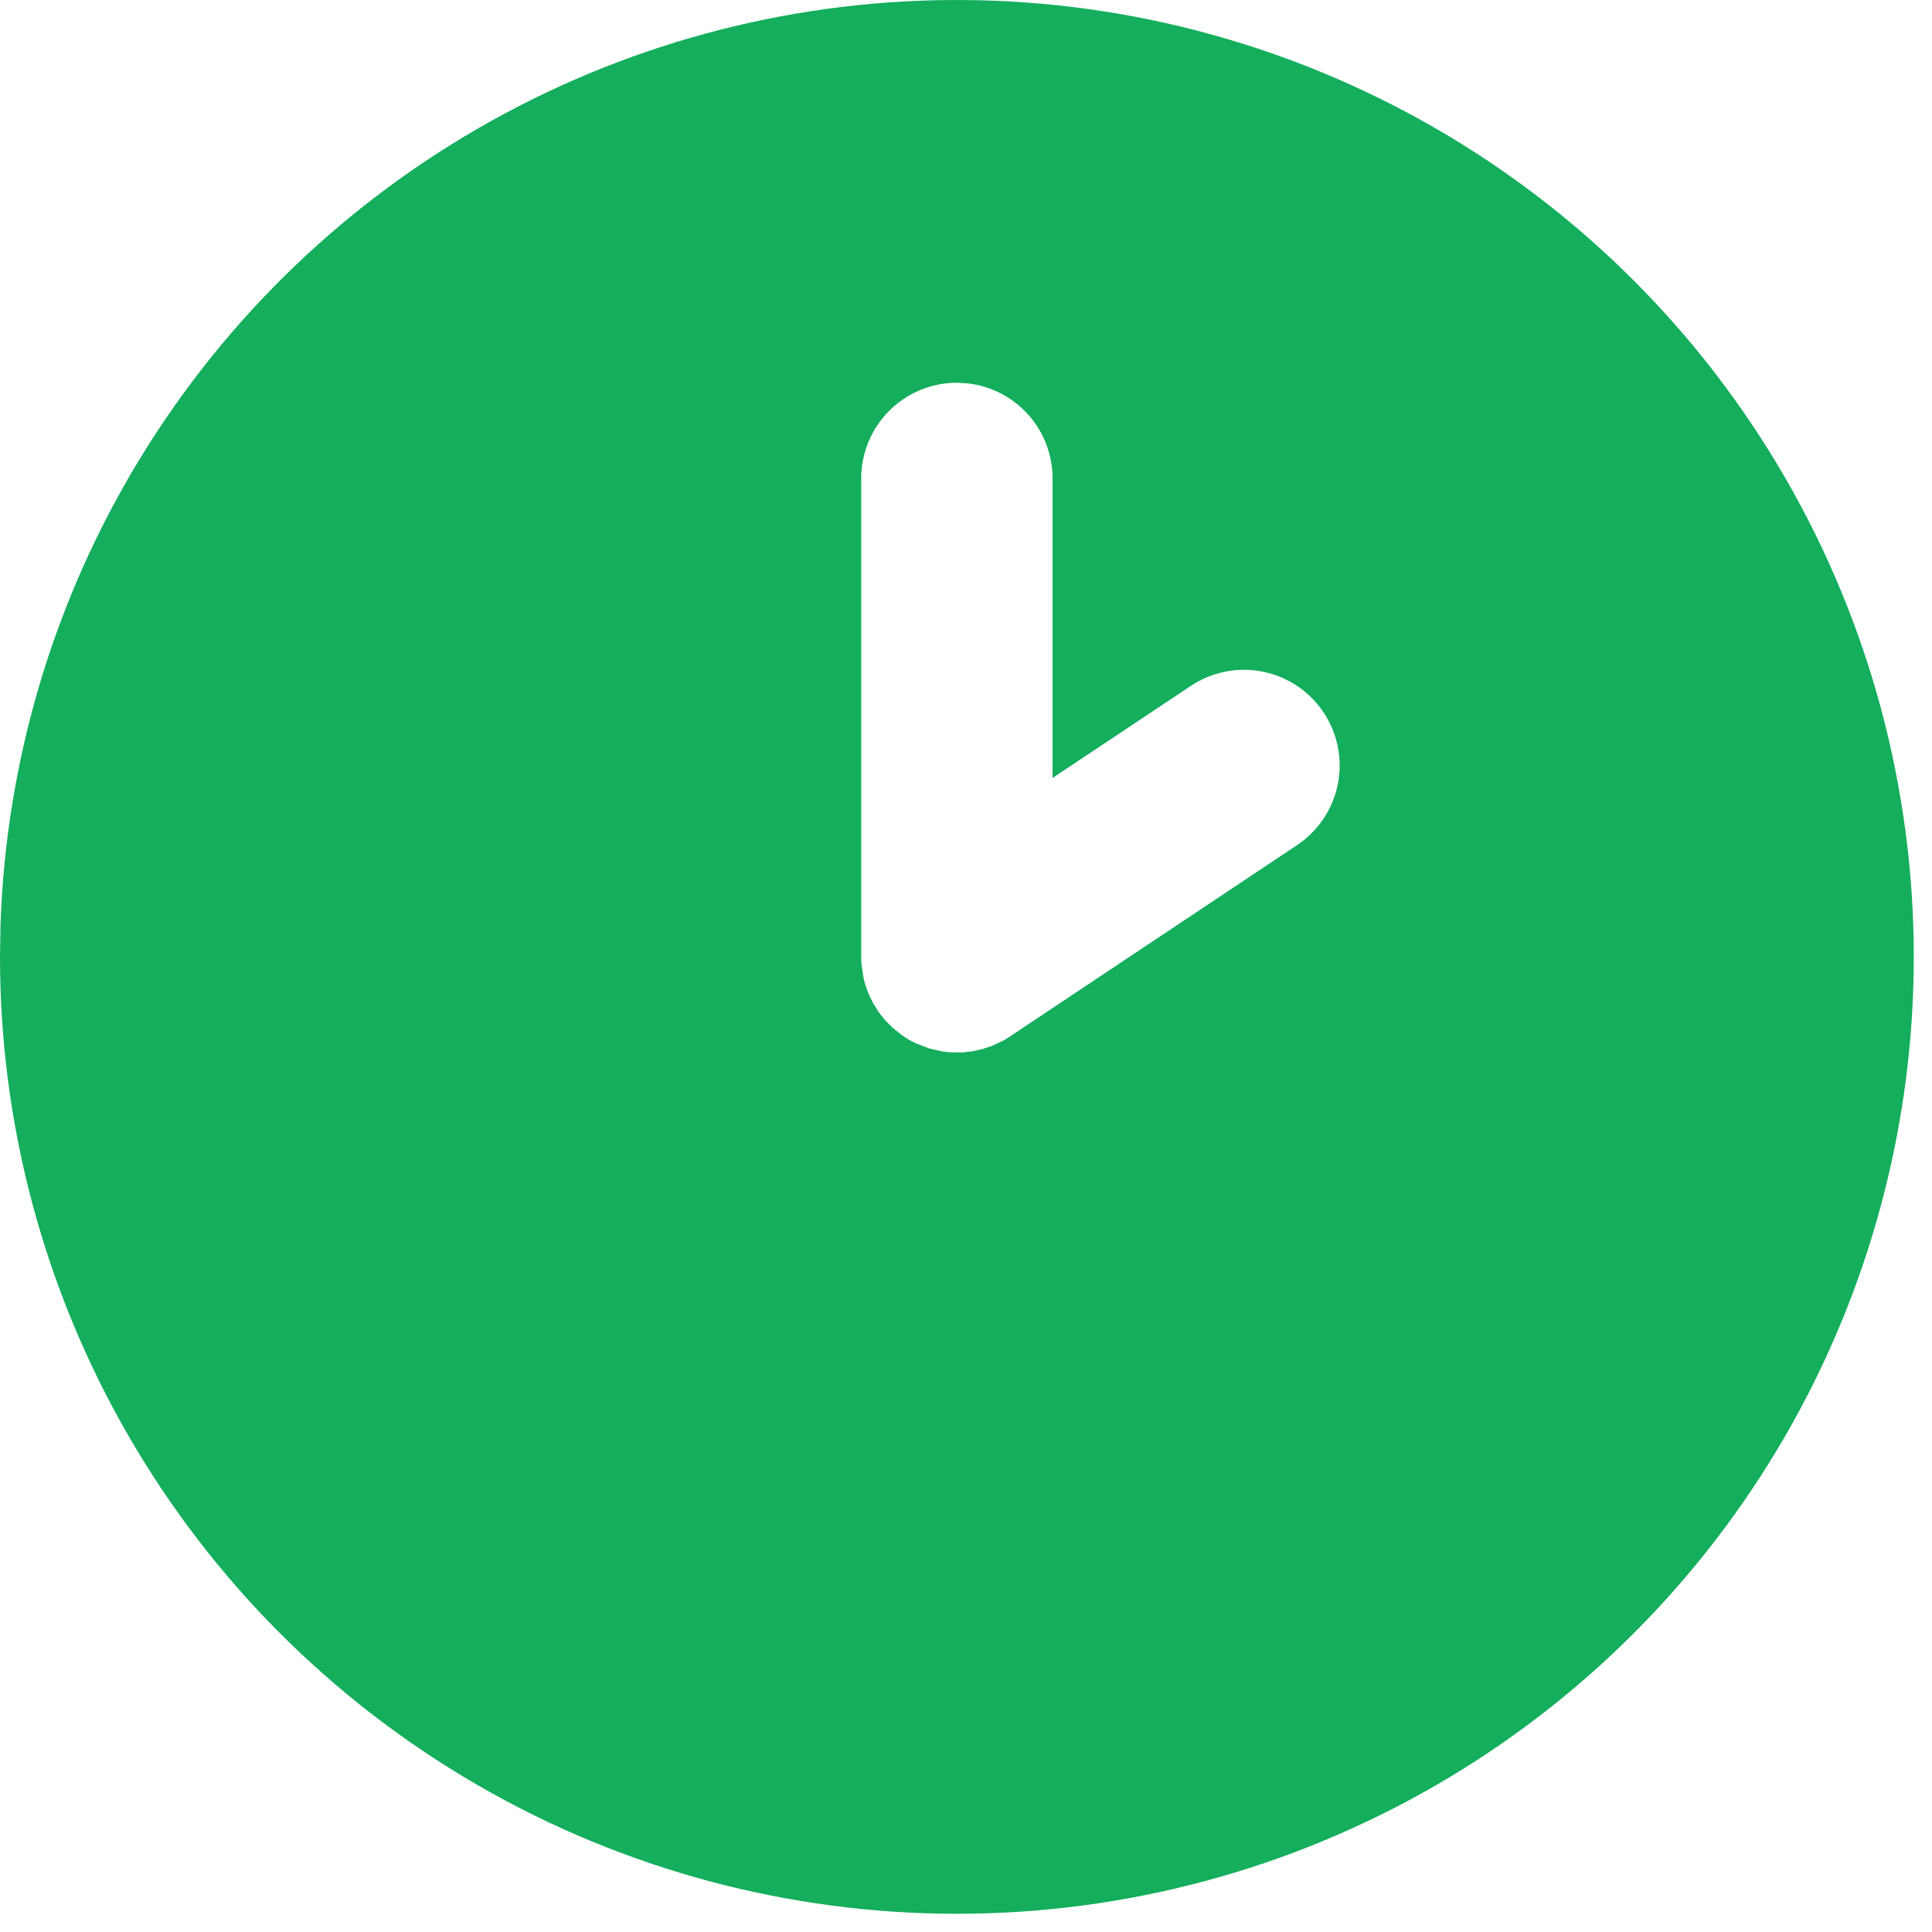
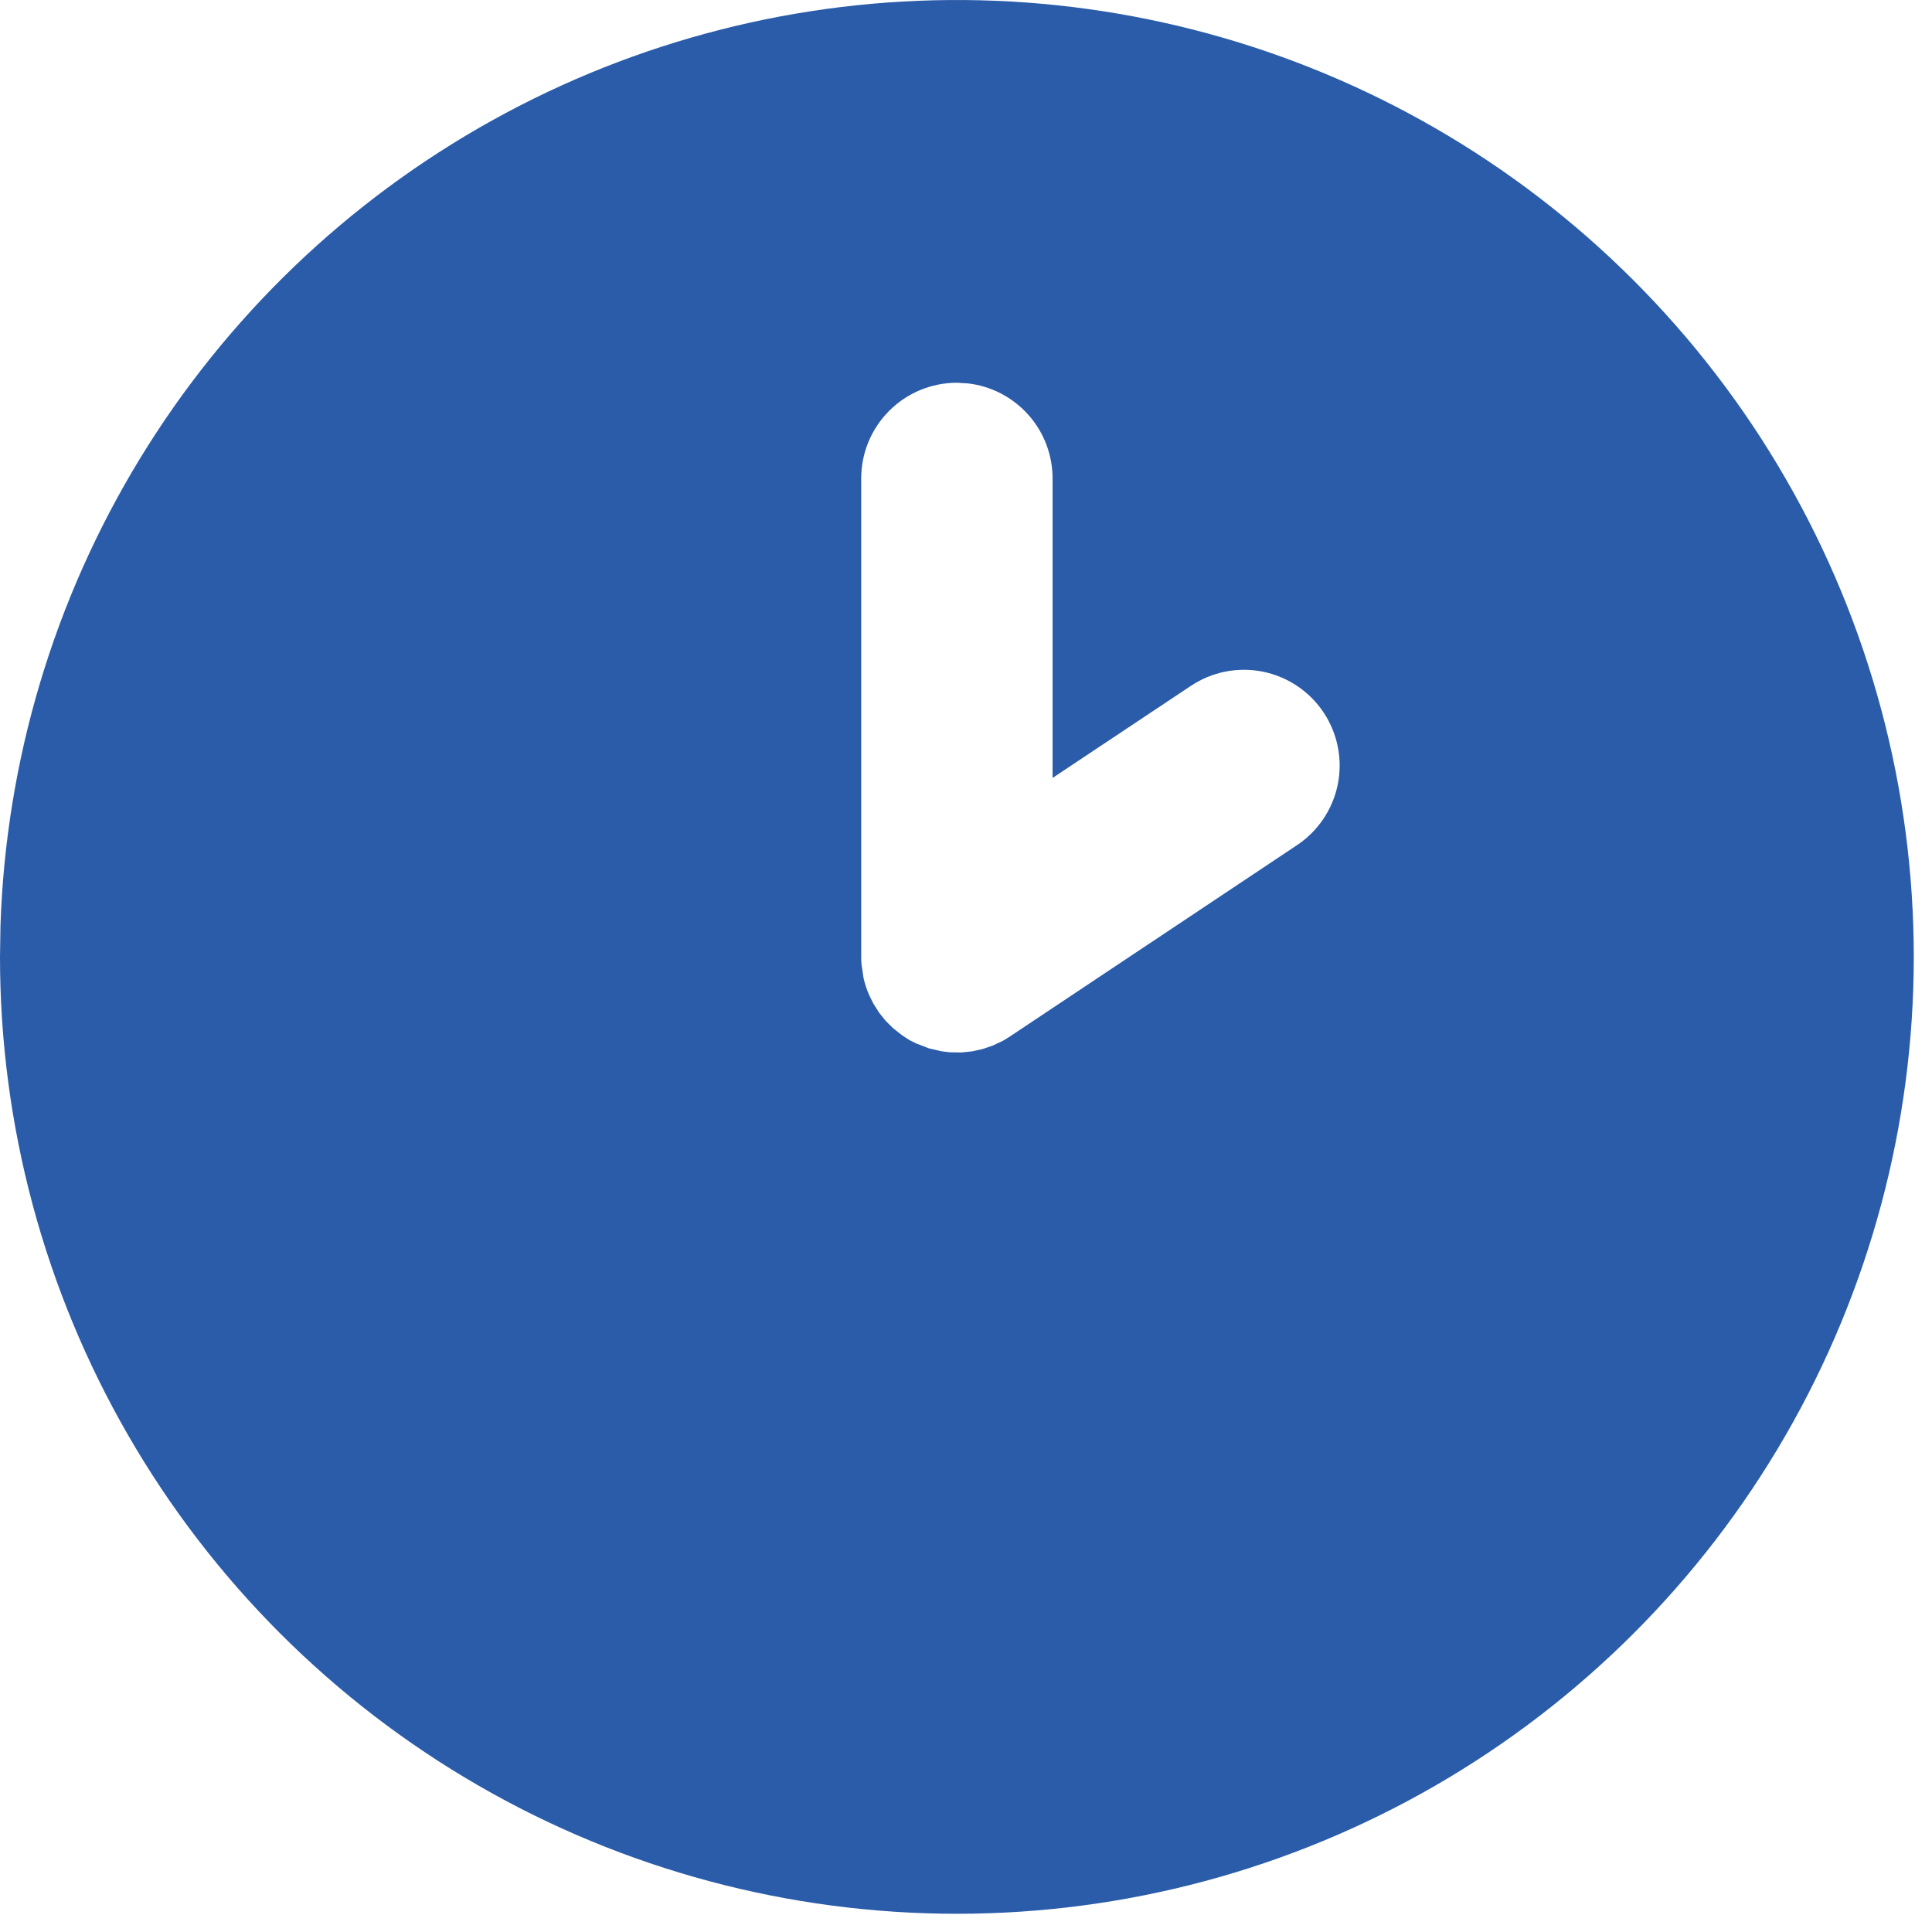
<svg xmlns="http://www.w3.org/2000/svg" width="53" height="53" viewBox="0 0 53 53" fill="none">
-   <path d="M39.375 3.517C43.365 5.821 46.679 9.135 48.983 13.126C51.287 17.116 52.5 21.643 52.5 26.251C52.5 30.858 51.287 35.385 48.983 39.376C46.679 43.366 43.365 46.68 39.375 48.984C35.384 51.288 30.858 52.501 26.25 52.5C21.642 52.5 17.115 51.287 13.125 48.983C9.134 46.679 5.82 43.365 3.517 39.375C1.213 35.384 -0 30.858 8.47258e-09 26.25L0.013 25.399C0.16 20.866 1.479 16.448 3.842 12.576C6.205 8.704 9.53 5.511 13.495 3.307C17.459 1.103 21.927 -0.036 26.463 0.001C30.998 0.038 35.447 1.249 39.375 3.517ZM23.625 13.125V26.308L23.633 26.449L23.685 26.804L23.698 26.869C23.735 27.018 23.784 27.163 23.846 27.302L23.951 27.518L24.113 27.777L24.297 28.006L24.494 28.2L24.741 28.397L24.951 28.534L25.134 28.625L25.481 28.759L25.835 28.841L26.05 28.867L26.376 28.872L26.673 28.841L26.956 28.778L27.234 28.683L27.518 28.549L27.689 28.444L35.582 23.184C36.161 22.797 36.563 22.197 36.7 21.514C36.836 20.831 36.695 20.122 36.309 19.543C35.923 18.964 35.322 18.562 34.639 18.425C33.956 18.289 33.247 18.429 32.668 18.816L28.875 21.341V13.125C28.875 12.482 28.639 11.861 28.212 11.381C27.784 10.9 27.196 10.593 26.557 10.518L26.25 10.5C25.554 10.5 24.886 10.776 24.394 11.269C23.902 11.761 23.625 12.428 23.625 13.125Z" fill="#14AE5C" />
+   <path d="M39.375 3.517C43.365 5.821 46.679 9.135 48.983 13.126C51.287 17.116 52.5 21.643 52.5 26.251C52.5 30.858 51.287 35.385 48.983 39.376C46.679 43.366 43.365 46.68 39.375 48.984C35.384 51.288 30.858 52.501 26.25 52.5C21.642 52.5 17.115 51.287 13.125 48.983C9.134 46.679 5.82 43.365 3.517 39.375C1.213 35.384 -0 30.858 8.47258e-09 26.25L0.013 25.399C0.16 20.866 1.479 16.448 3.842 12.576C6.205 8.704 9.53 5.511 13.495 3.307C17.459 1.103 21.927 -0.036 26.463 0.001C30.998 0.038 35.447 1.249 39.375 3.517ZM23.625 13.125V26.308L23.633 26.449L23.685 26.804L23.698 26.869C23.735 27.018 23.784 27.163 23.846 27.302L23.951 27.518L24.113 27.777L24.297 28.006L24.494 28.2L24.741 28.397L24.951 28.534L25.134 28.625L25.481 28.759L25.835 28.841L26.05 28.867L26.376 28.872L26.673 28.841L26.956 28.778L27.234 28.683L27.518 28.549L27.689 28.444L35.582 23.184C36.161 22.797 36.563 22.197 36.7 21.514C36.836 20.831 36.695 20.122 36.309 19.543C35.923 18.964 35.322 18.562 34.639 18.425C33.956 18.289 33.247 18.429 32.668 18.816L28.875 21.341V13.125C28.875 12.482 28.639 11.861 28.212 11.381C27.784 10.9 27.196 10.593 26.557 10.518L26.25 10.5C25.554 10.5 24.886 10.776 24.394 11.269C23.902 11.761 23.625 12.428 23.625 13.125Z" fill="#2A5CA9" />
</svg>
